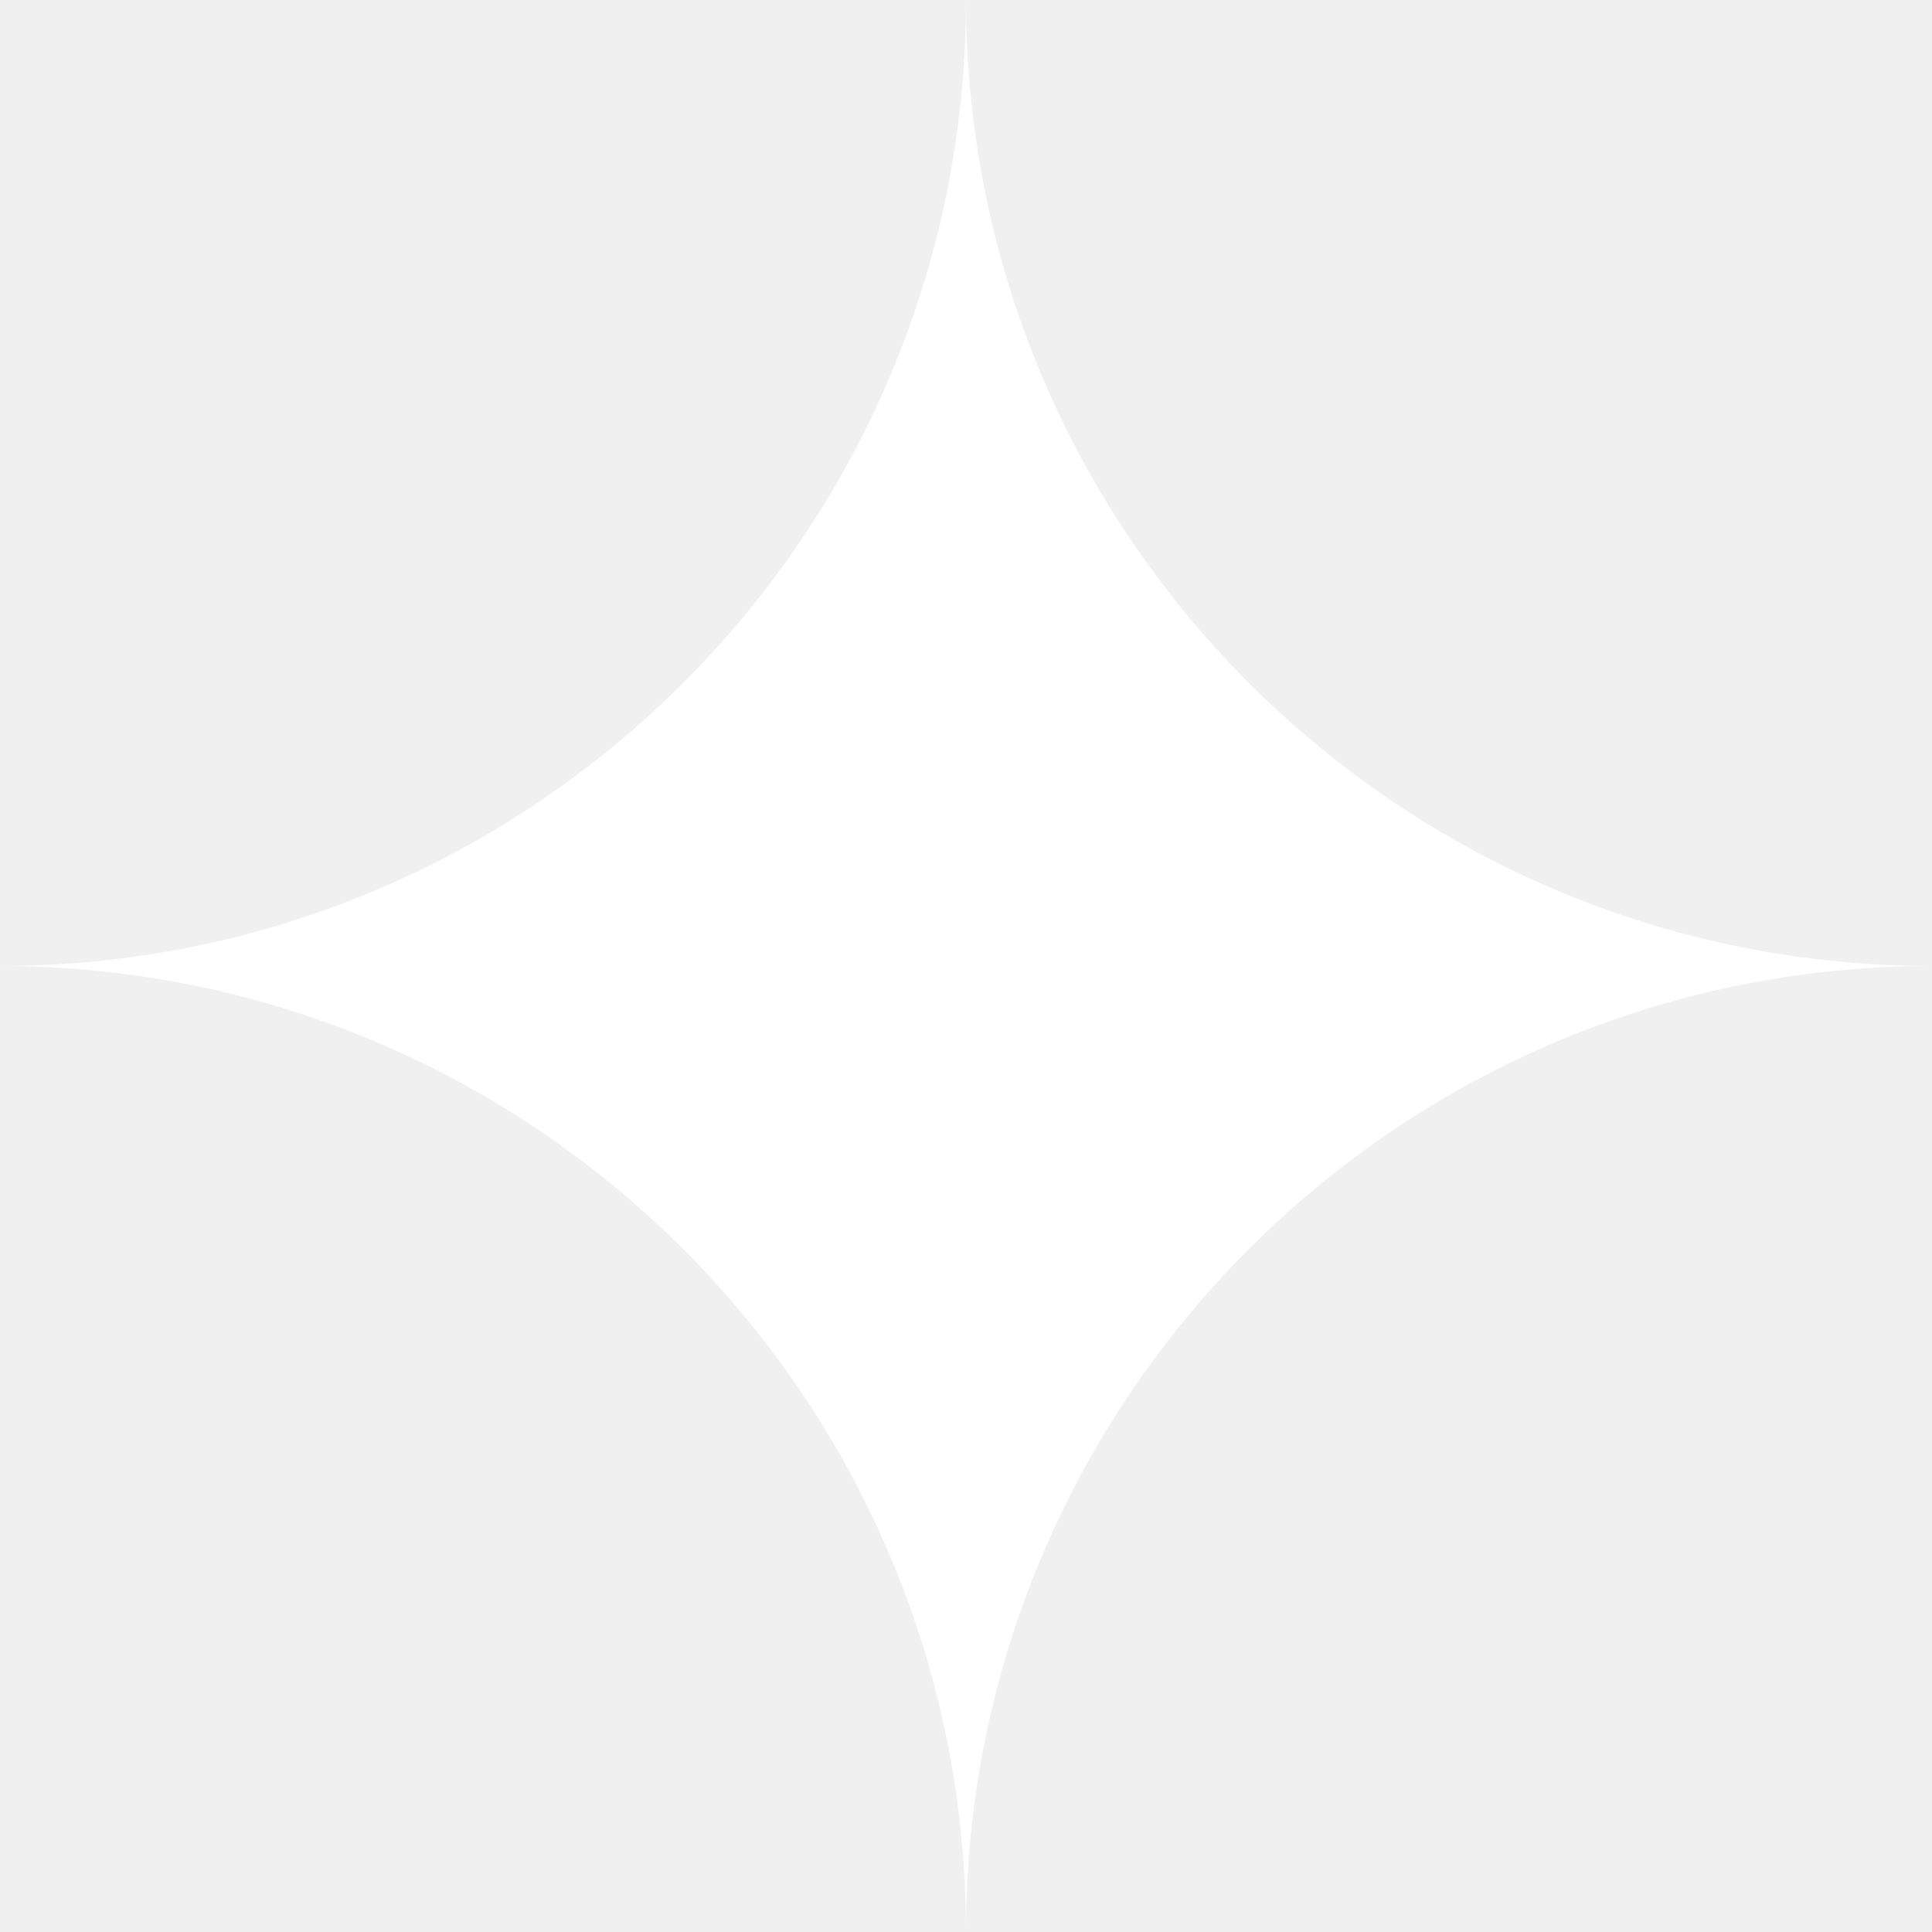
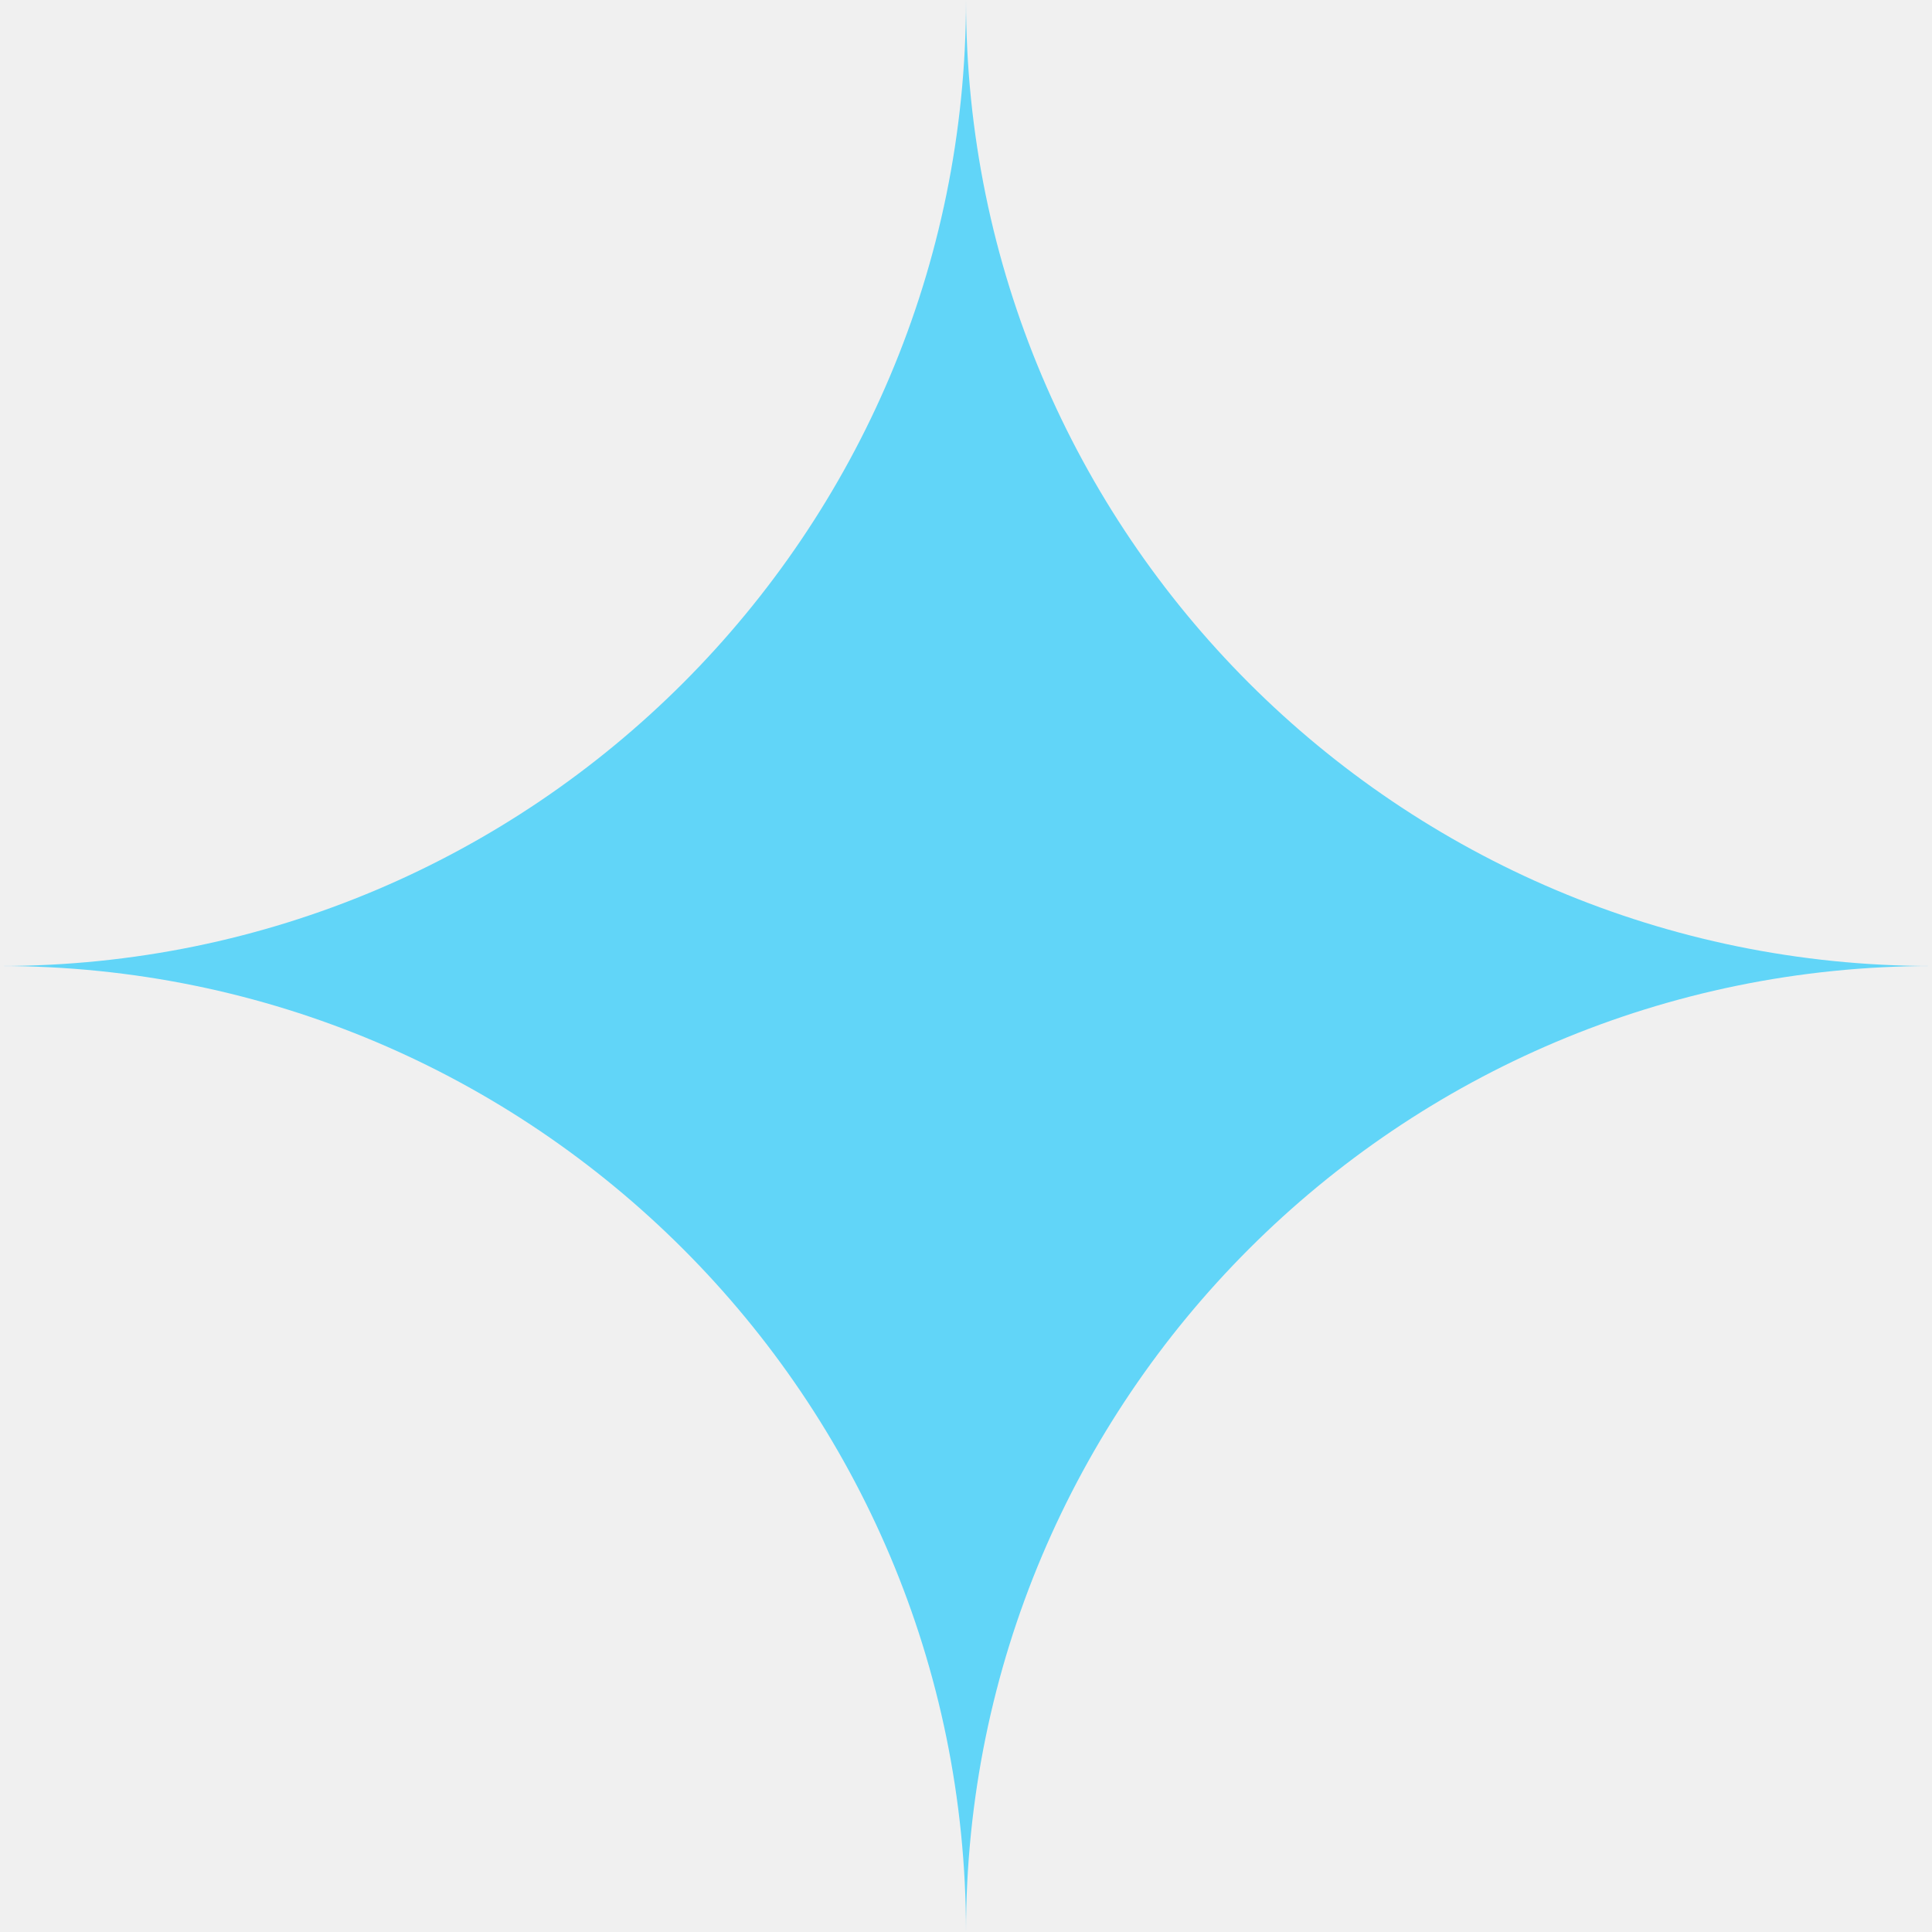
- <svg xmlns="http://www.w3.org/2000/svg" viewBox="0 0 24 24" width="256" height="256" fill="#ffffff">
+ <svg xmlns="http://www.w3.org/2000/svg" fill="#61d5f8" role="img" viewBox="0 0 24 24">
  <path d="M12 0C12 6.627 6.627 12 0 12C6.627 12 12 17.373 12 24C12 17.373 17.373 12 24 12C17.373 12 12 6.627 12 0Z" />
</svg>
